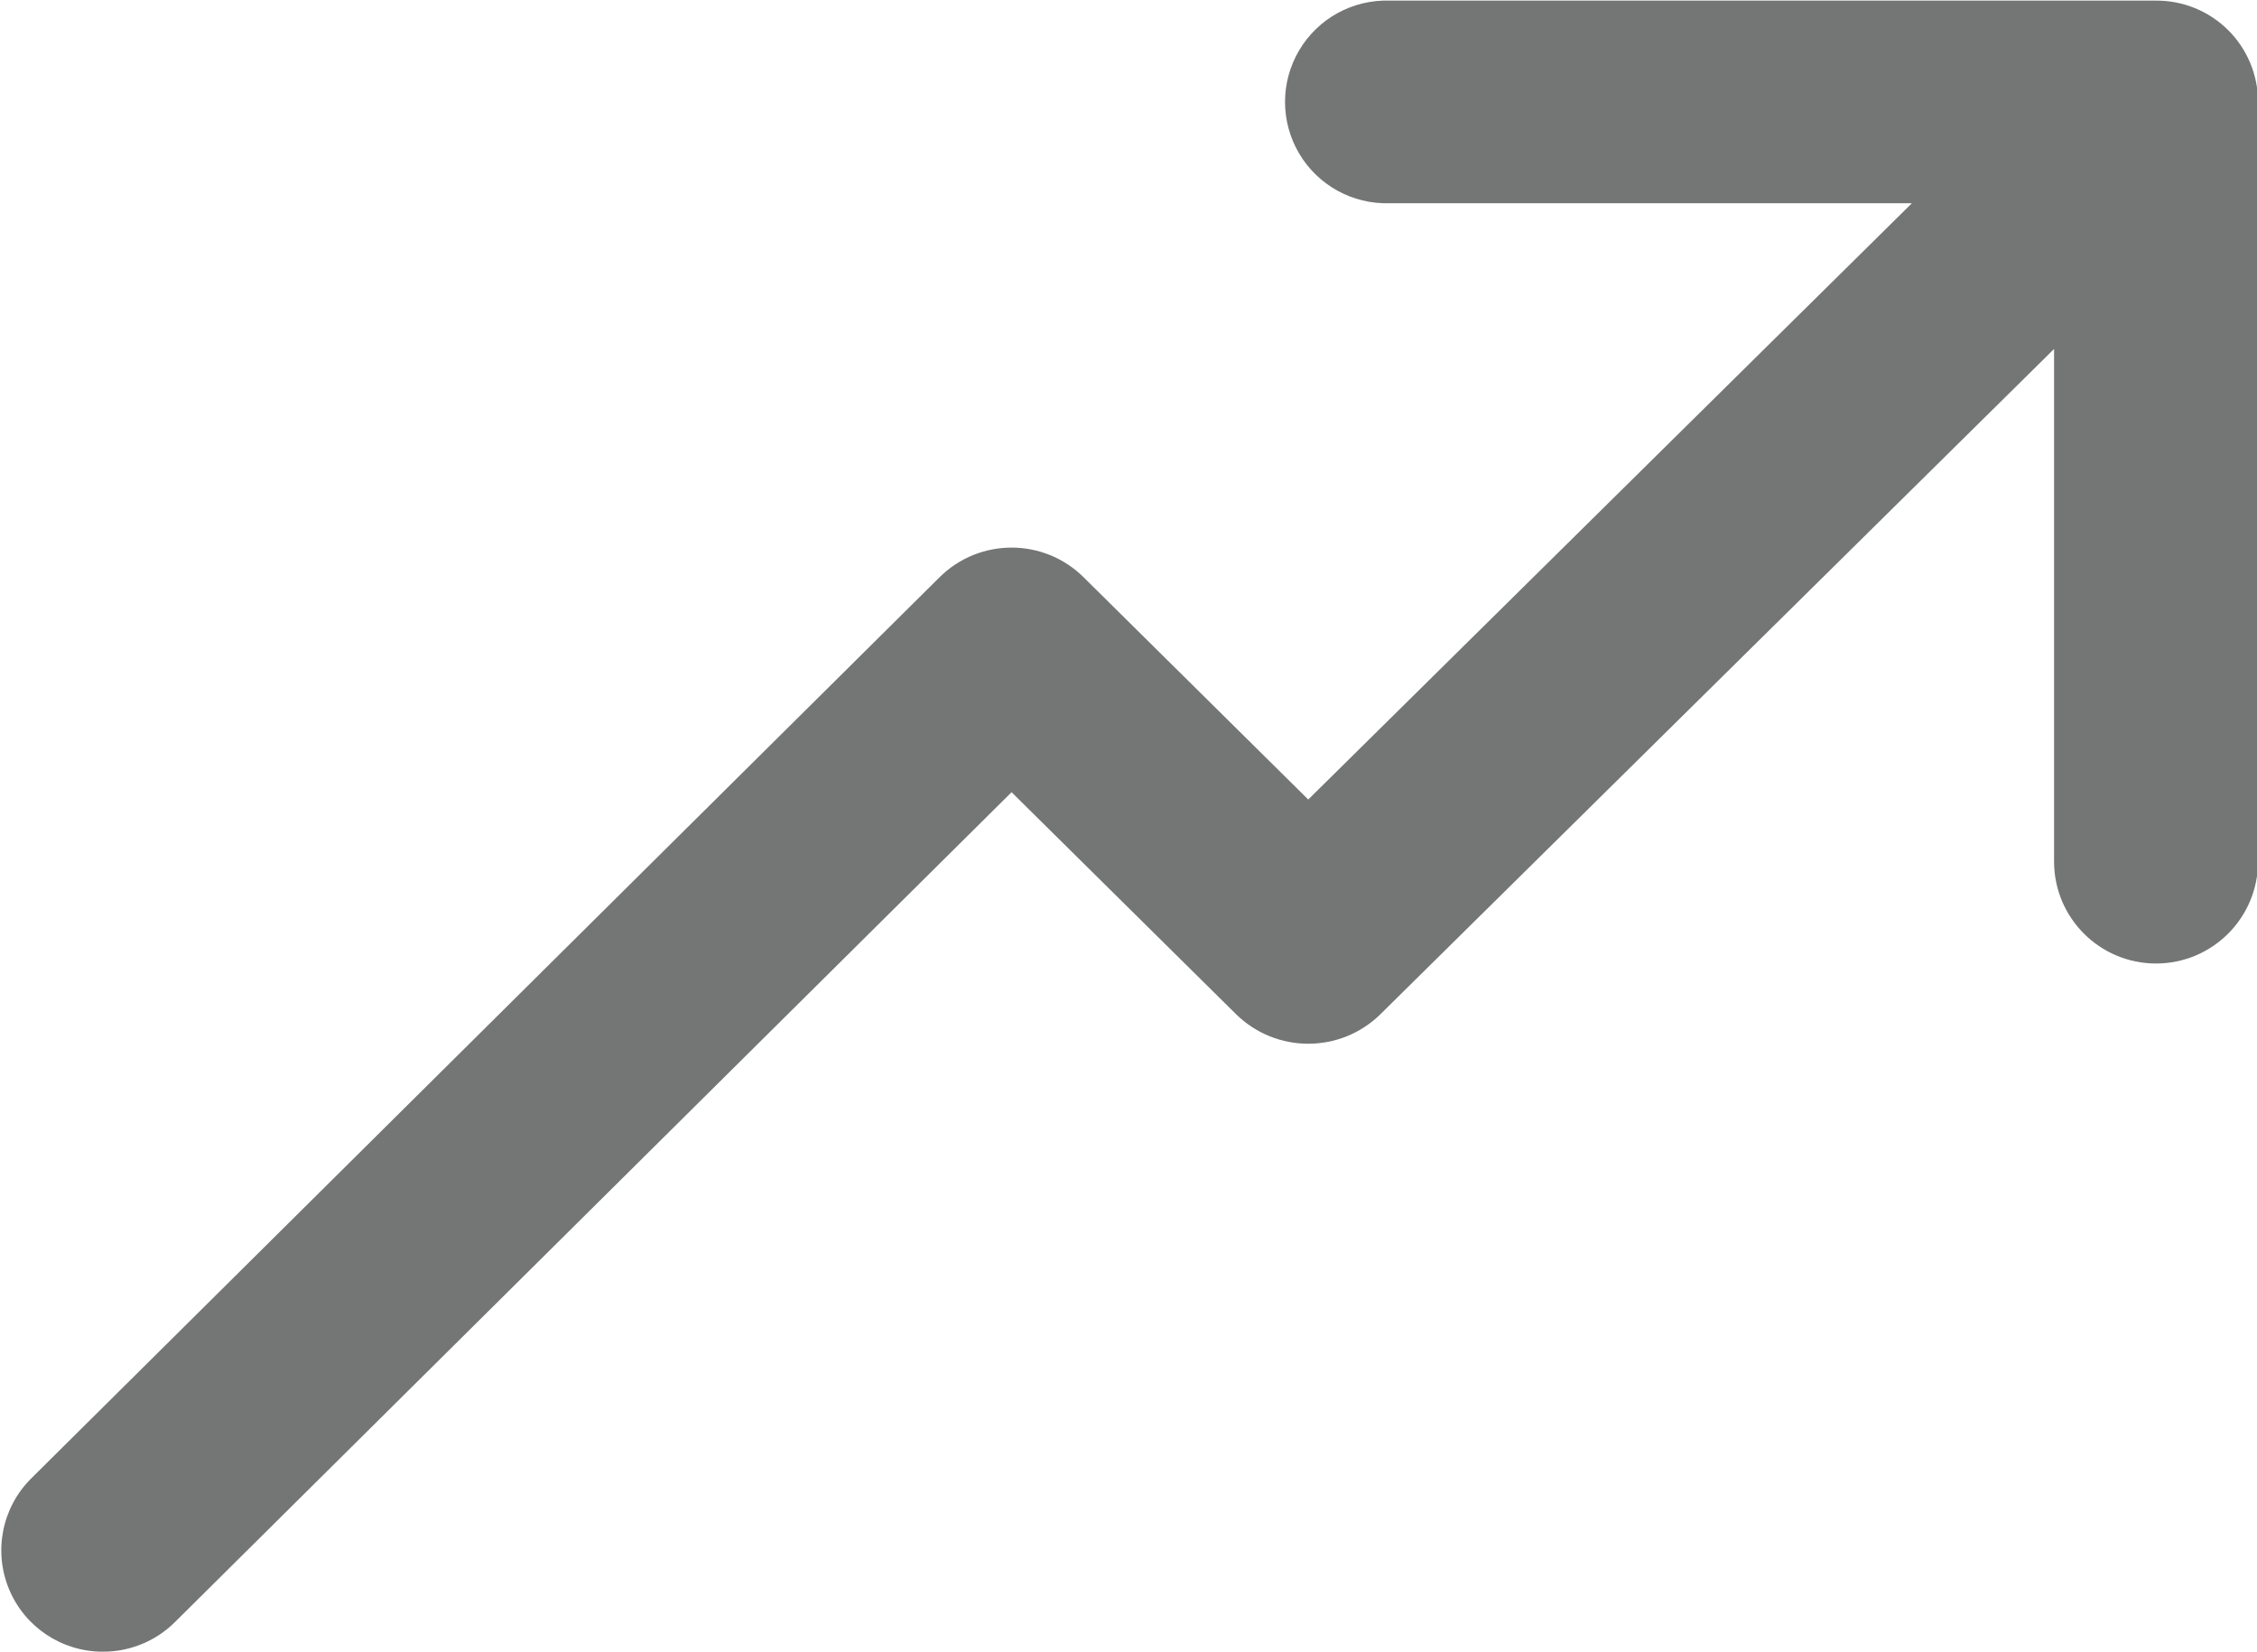
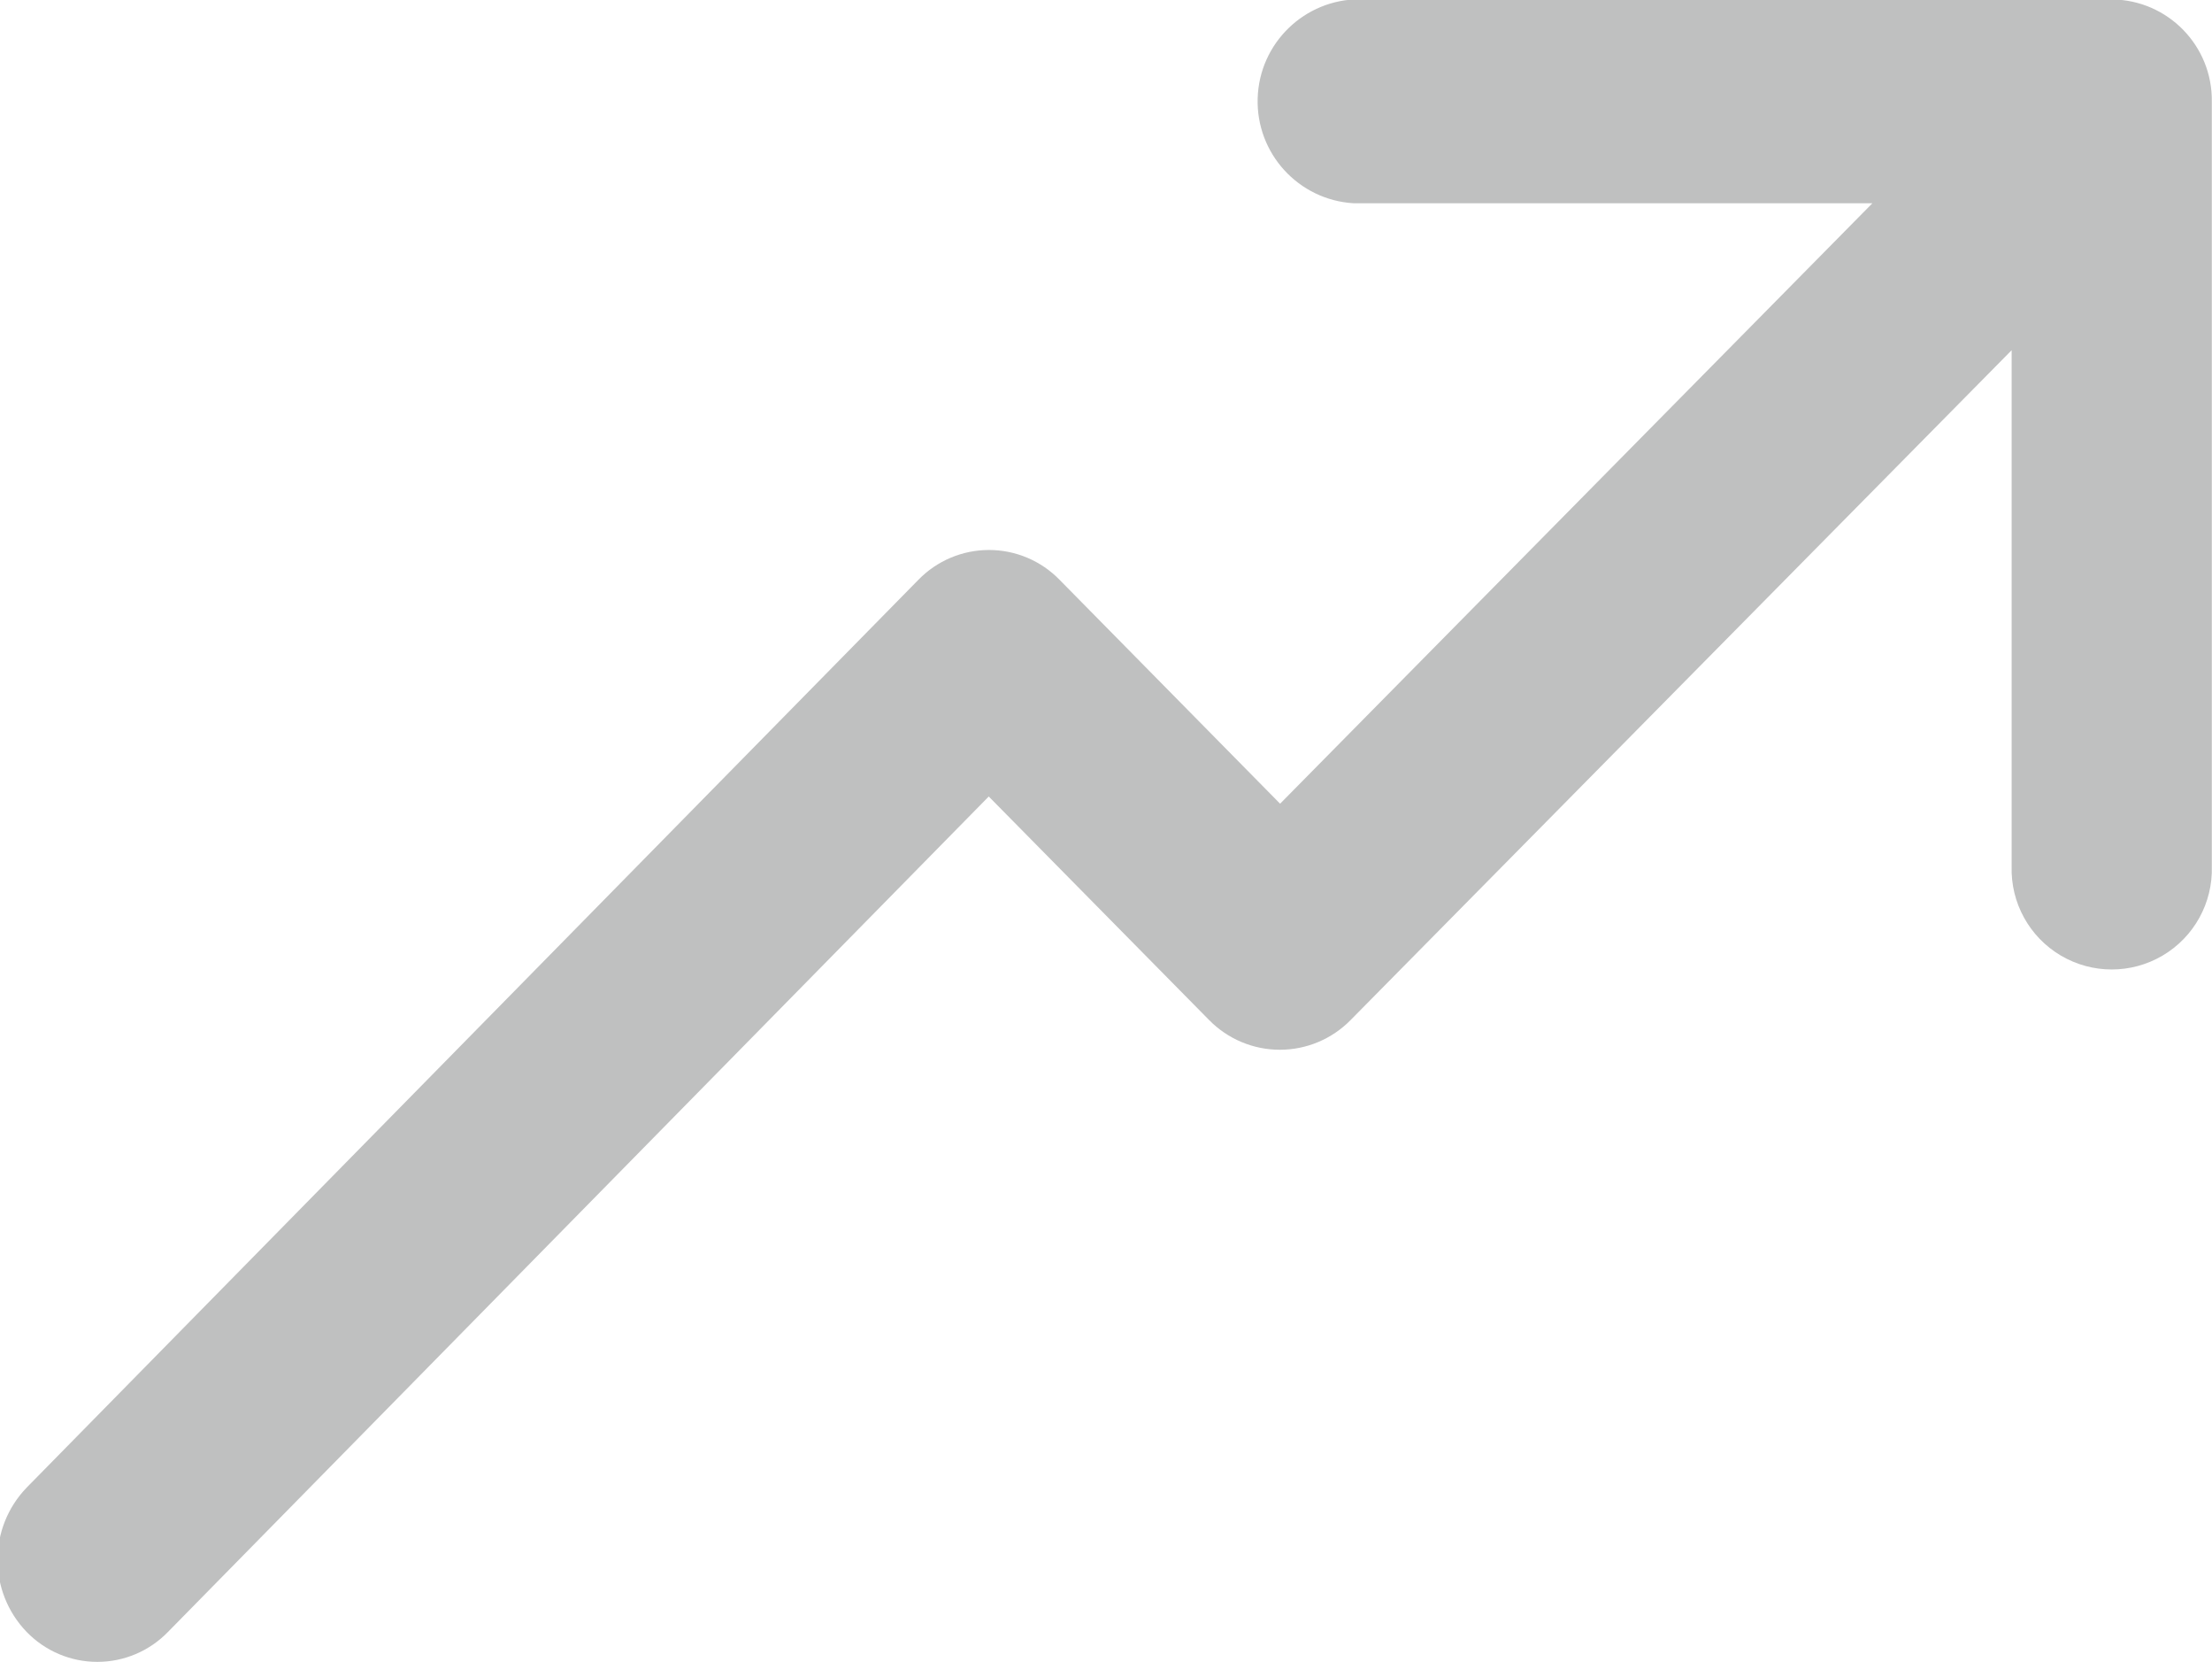
- <svg xmlns="http://www.w3.org/2000/svg" width="21.91" height="16.031" viewBox="0 0 21.91 16.031">
+ <svg xmlns="http://www.w3.org/2000/svg" width="23.969" height="18" viewBox="0 0 23.969 18">
  <defs>
    <style>
      .cls-1 {
-         fill: #747575;
+         fill: #bfc0c0;
        fill-rule: evenodd;
      }
    </style>
  </defs>
-   <path class="cls-1" d="M1489.96,166.881h-7.44a0.984,0.984,0,1,0,0,1.967h5.07l-5.86,5.789-2.18-2.157a0.993,0.993,0,0,0-1.4,0l-8.82,8.751a0.984,0.984,0,0,0,.7,1.679,0.987,0.987,0,0,0,.7-0.289l8.12-8.055,2.18,2.156a1,1,0,0,0,1.4,0l6.54-6.459v4.976a0.99,0.99,0,0,0,1.98,0V167.9h0v-0.035A0.984,0.984,0,0,0,1489.96,166.881Z" transform="translate(-1469.03 -166.875)" />
+   <path class="cls-1" d="M711.916,93.992h-8.149a1.106,1.106,0,0,0-.069,2.21h5.622l-6.418,6.505-2.388-2.424a1.067,1.067,0,0,0-1.533,0l-9.661,9.833a1.127,1.127,0,0,0,0,1.564,1.066,1.066,0,0,0,1.531,0l8.894-9.051,2.388,2.422a1.074,1.074,0,0,0,1.533,0l7.163-7.257v5.591a1.085,1.085,0,1,0,2.169,0V95.137h0V95.1a1.092,1.092,0,0,0-1.078-1.106h-0.006Z" transform="translate(-689.031 -94)" />
</svg>
